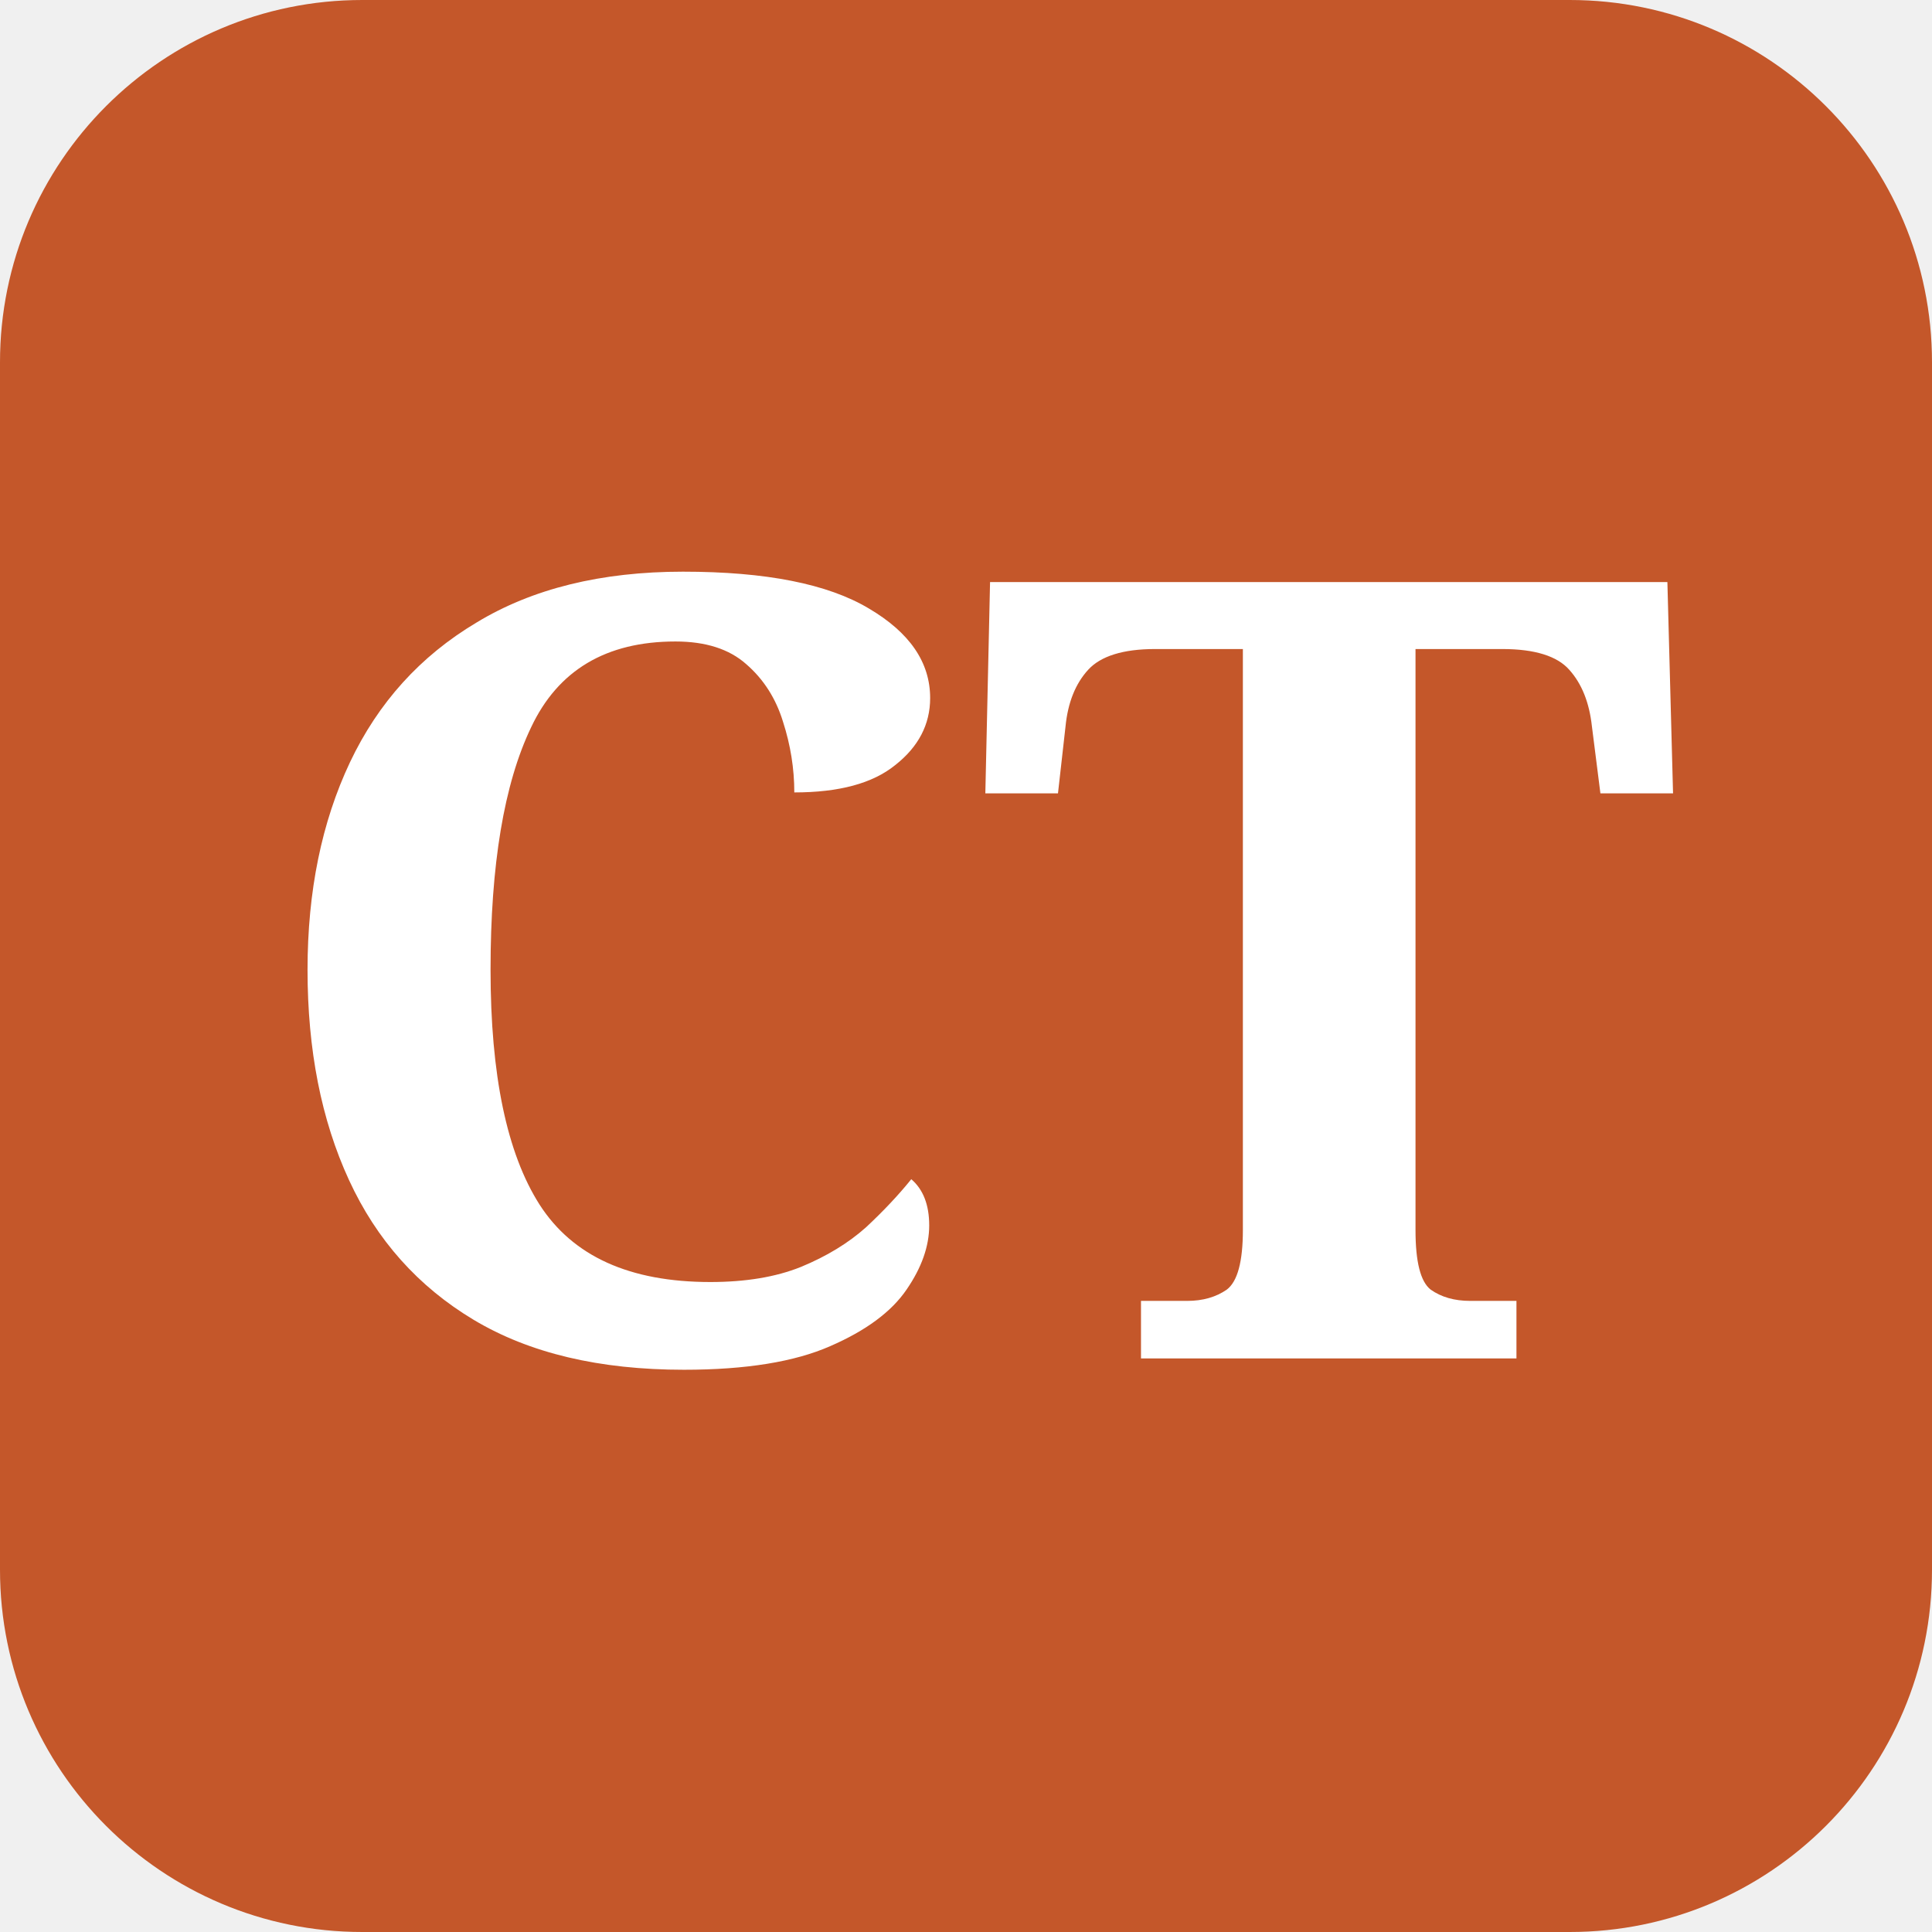
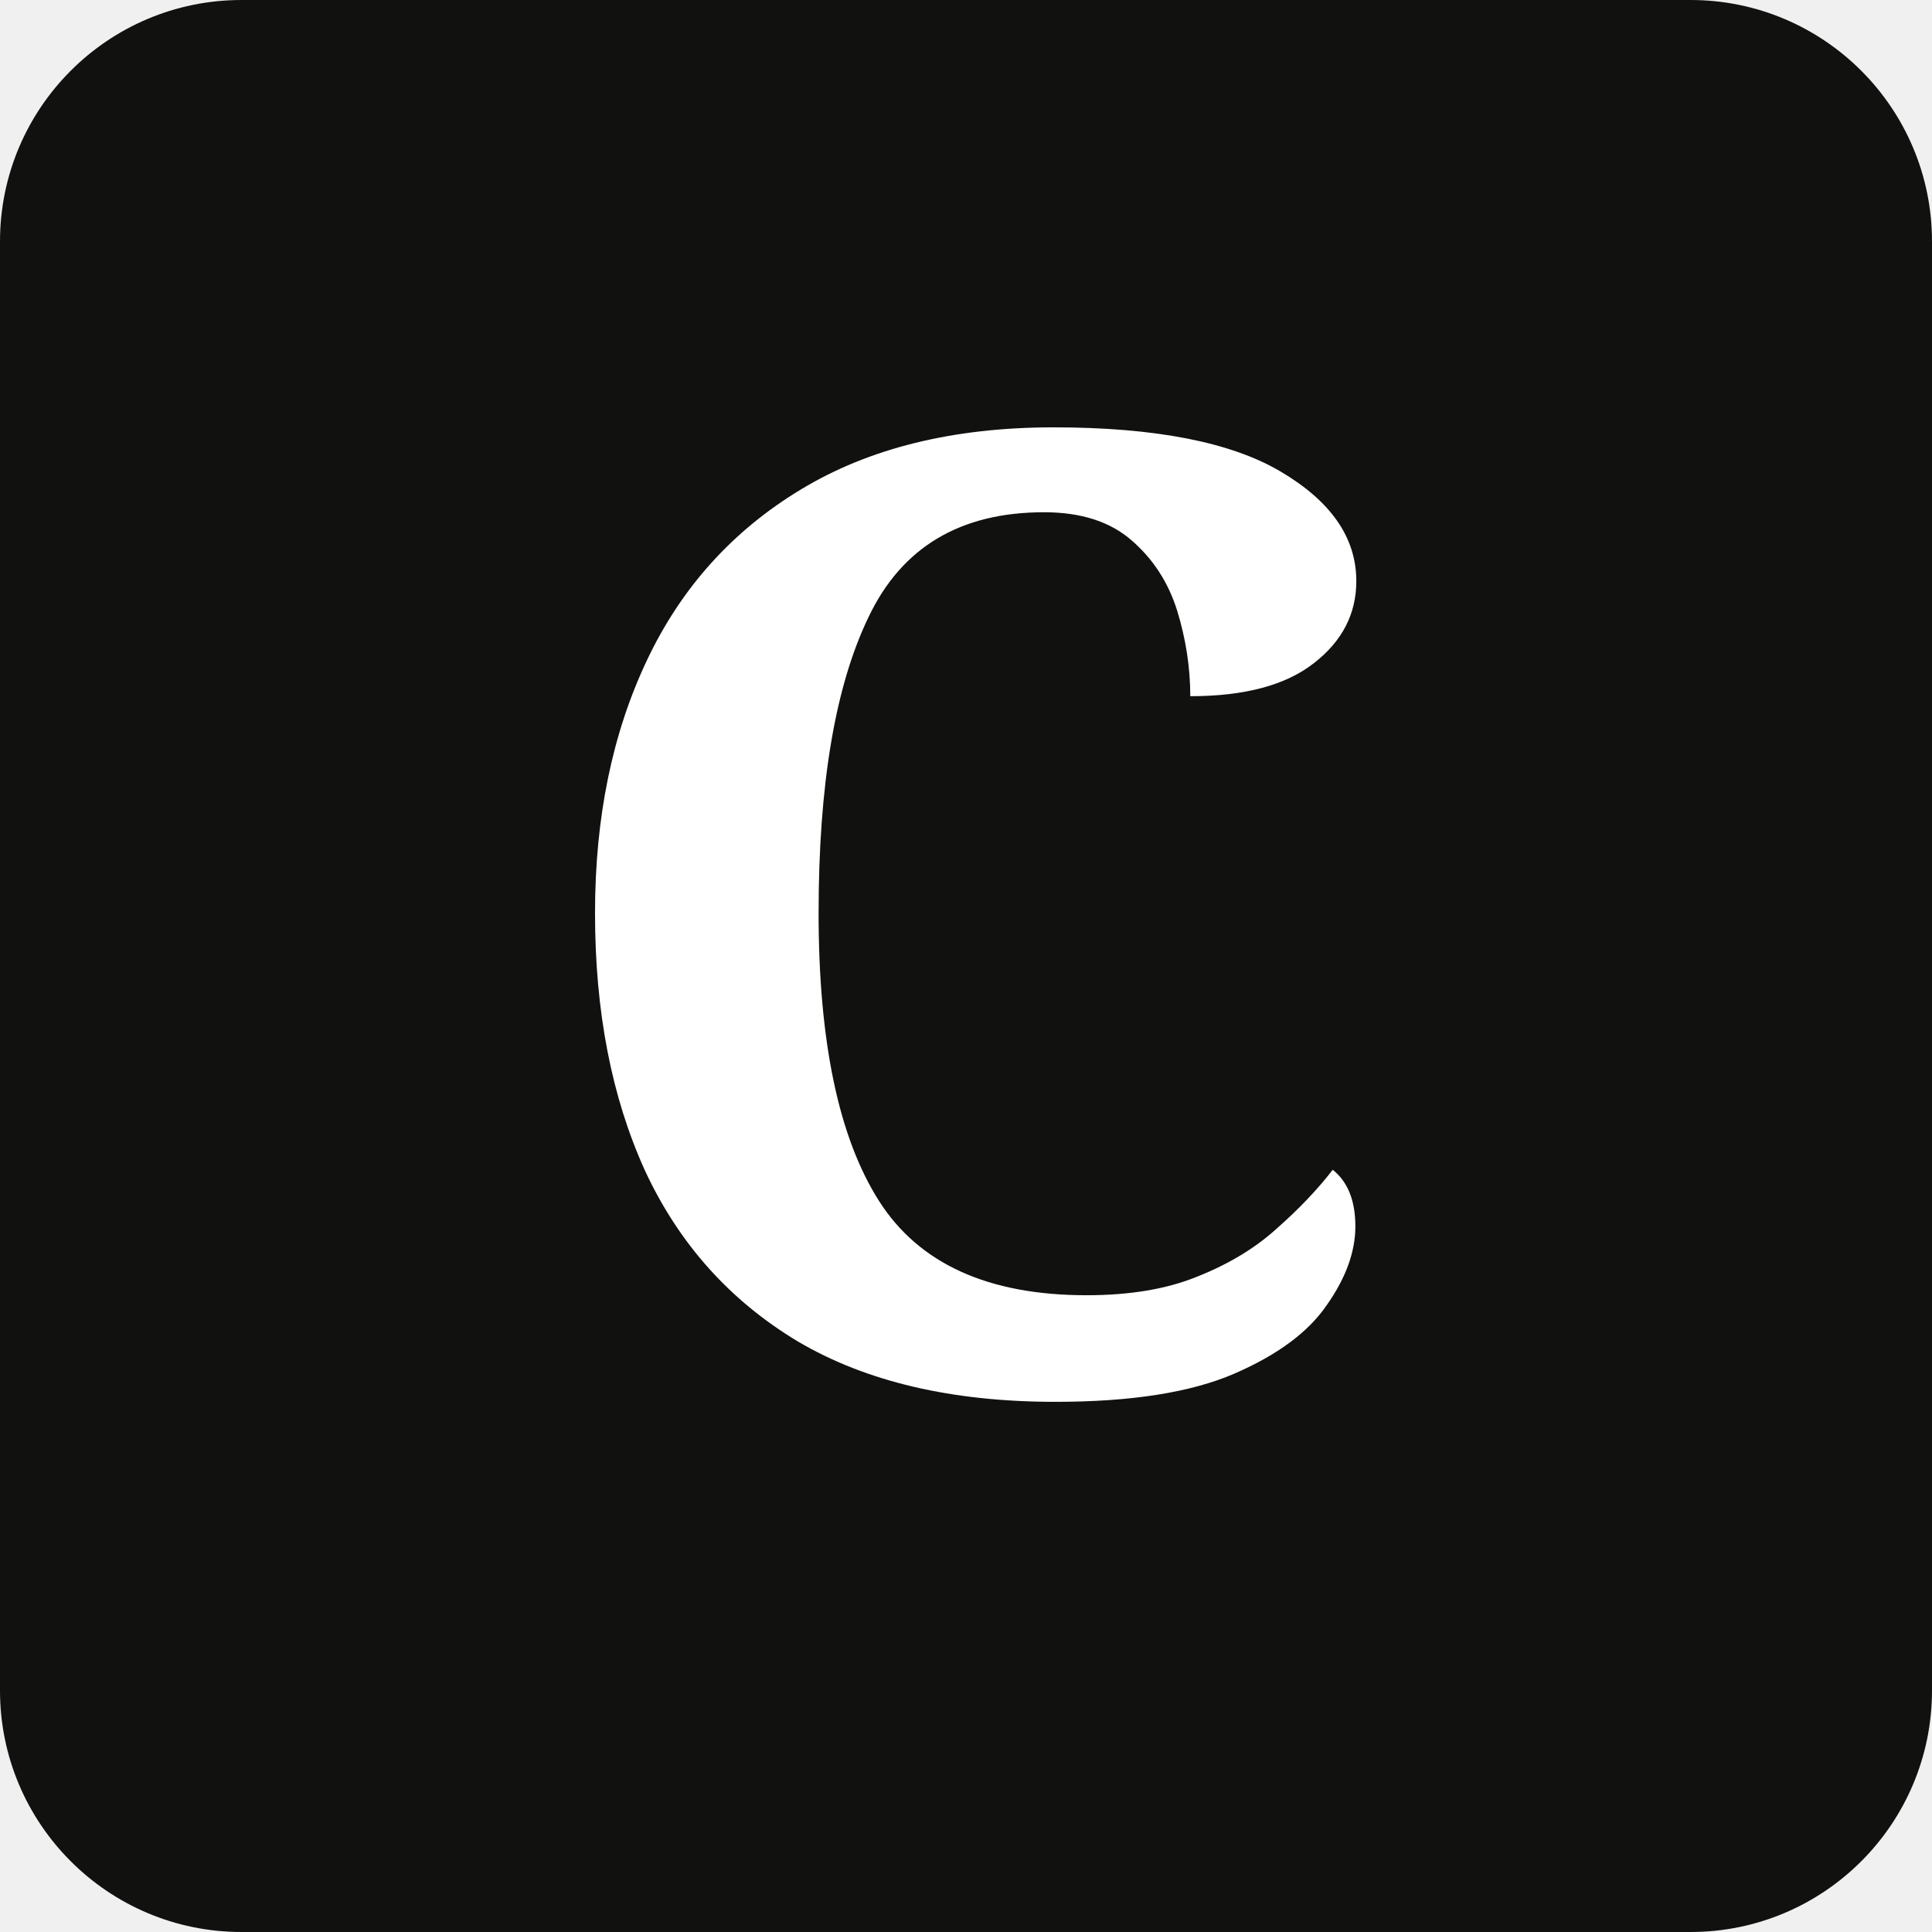
<svg xmlns="http://www.w3.org/2000/svg" viewBox="0 0 32 32" fill="none">
-   <rect width="32" height="32" rx="6" fill="#C4572A" />
-   <text x="16" y="22.5" text-anchor="middle" font-family="Georgia, serif" font-size="18" font-weight="700" fill="#FFFFFF">CT</text>
+   <rect width="32" height="32" rx="4" fill="#111110" />
+   <text x="16" y="23" text-anchor="middle" font-family="Georgia, 'DM Serif Display', serif" font-size="22" font-weight="700" fill="#FFFFFF">C</text>
</svg>
